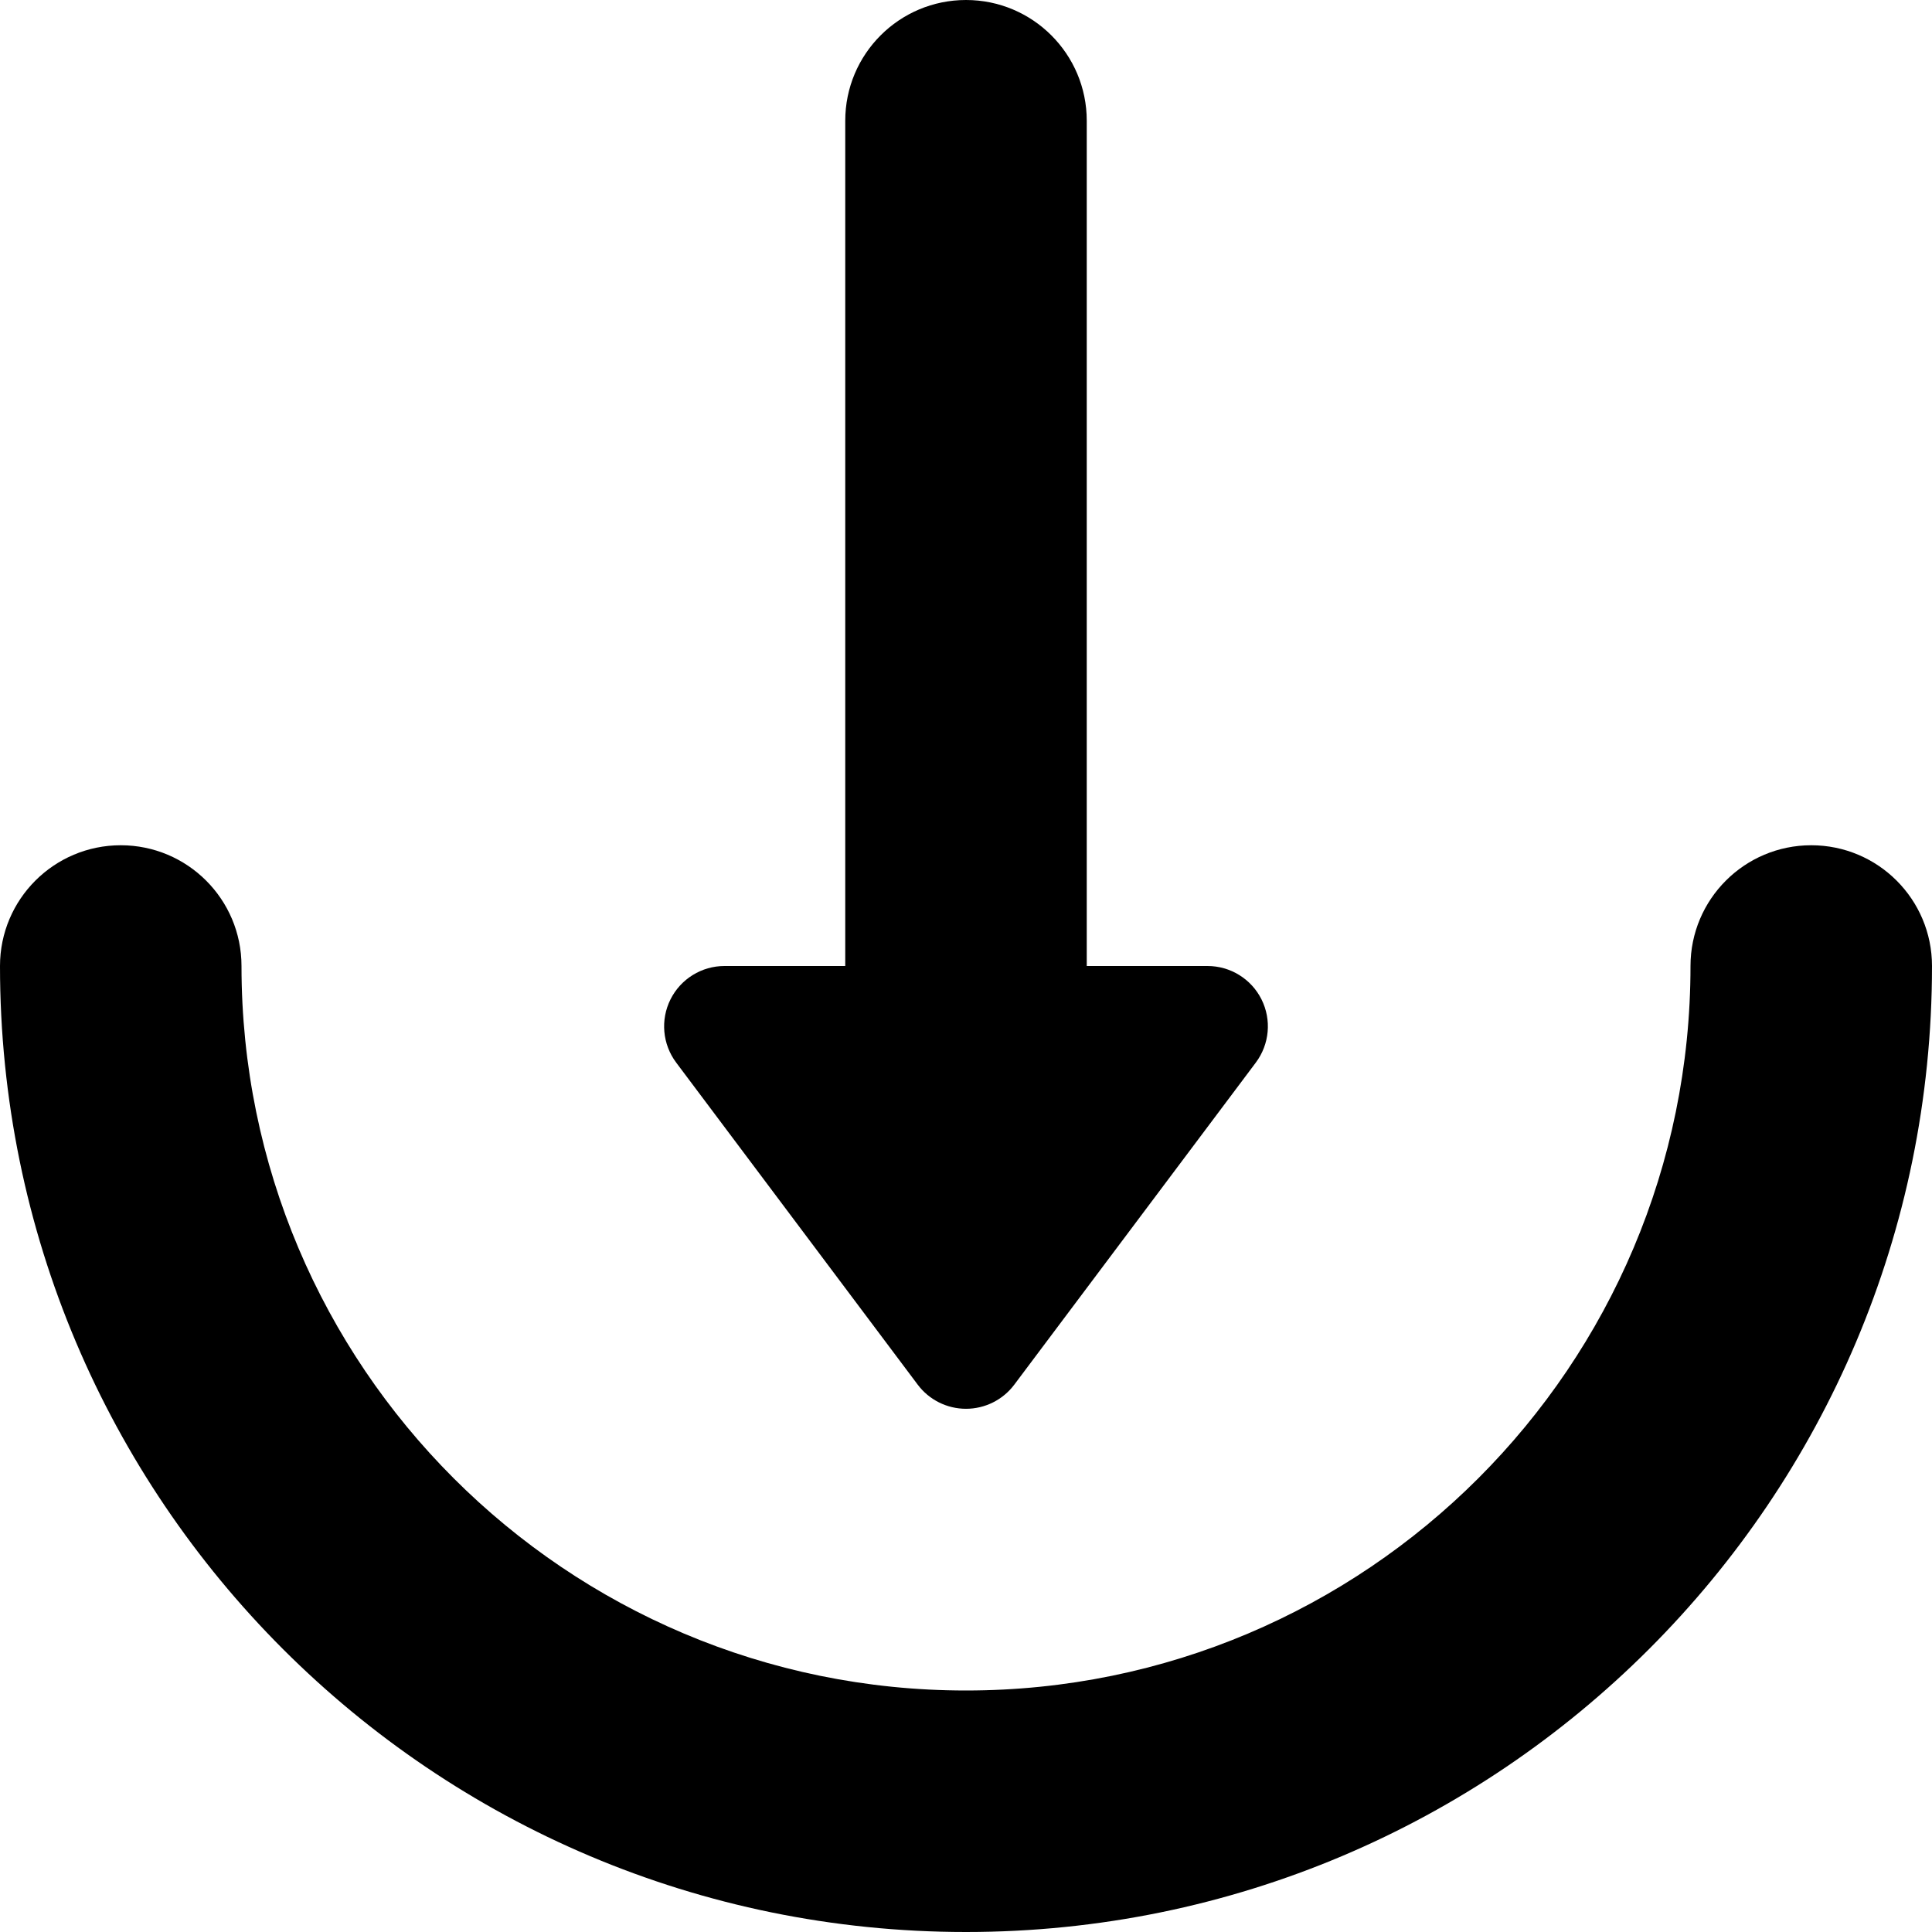
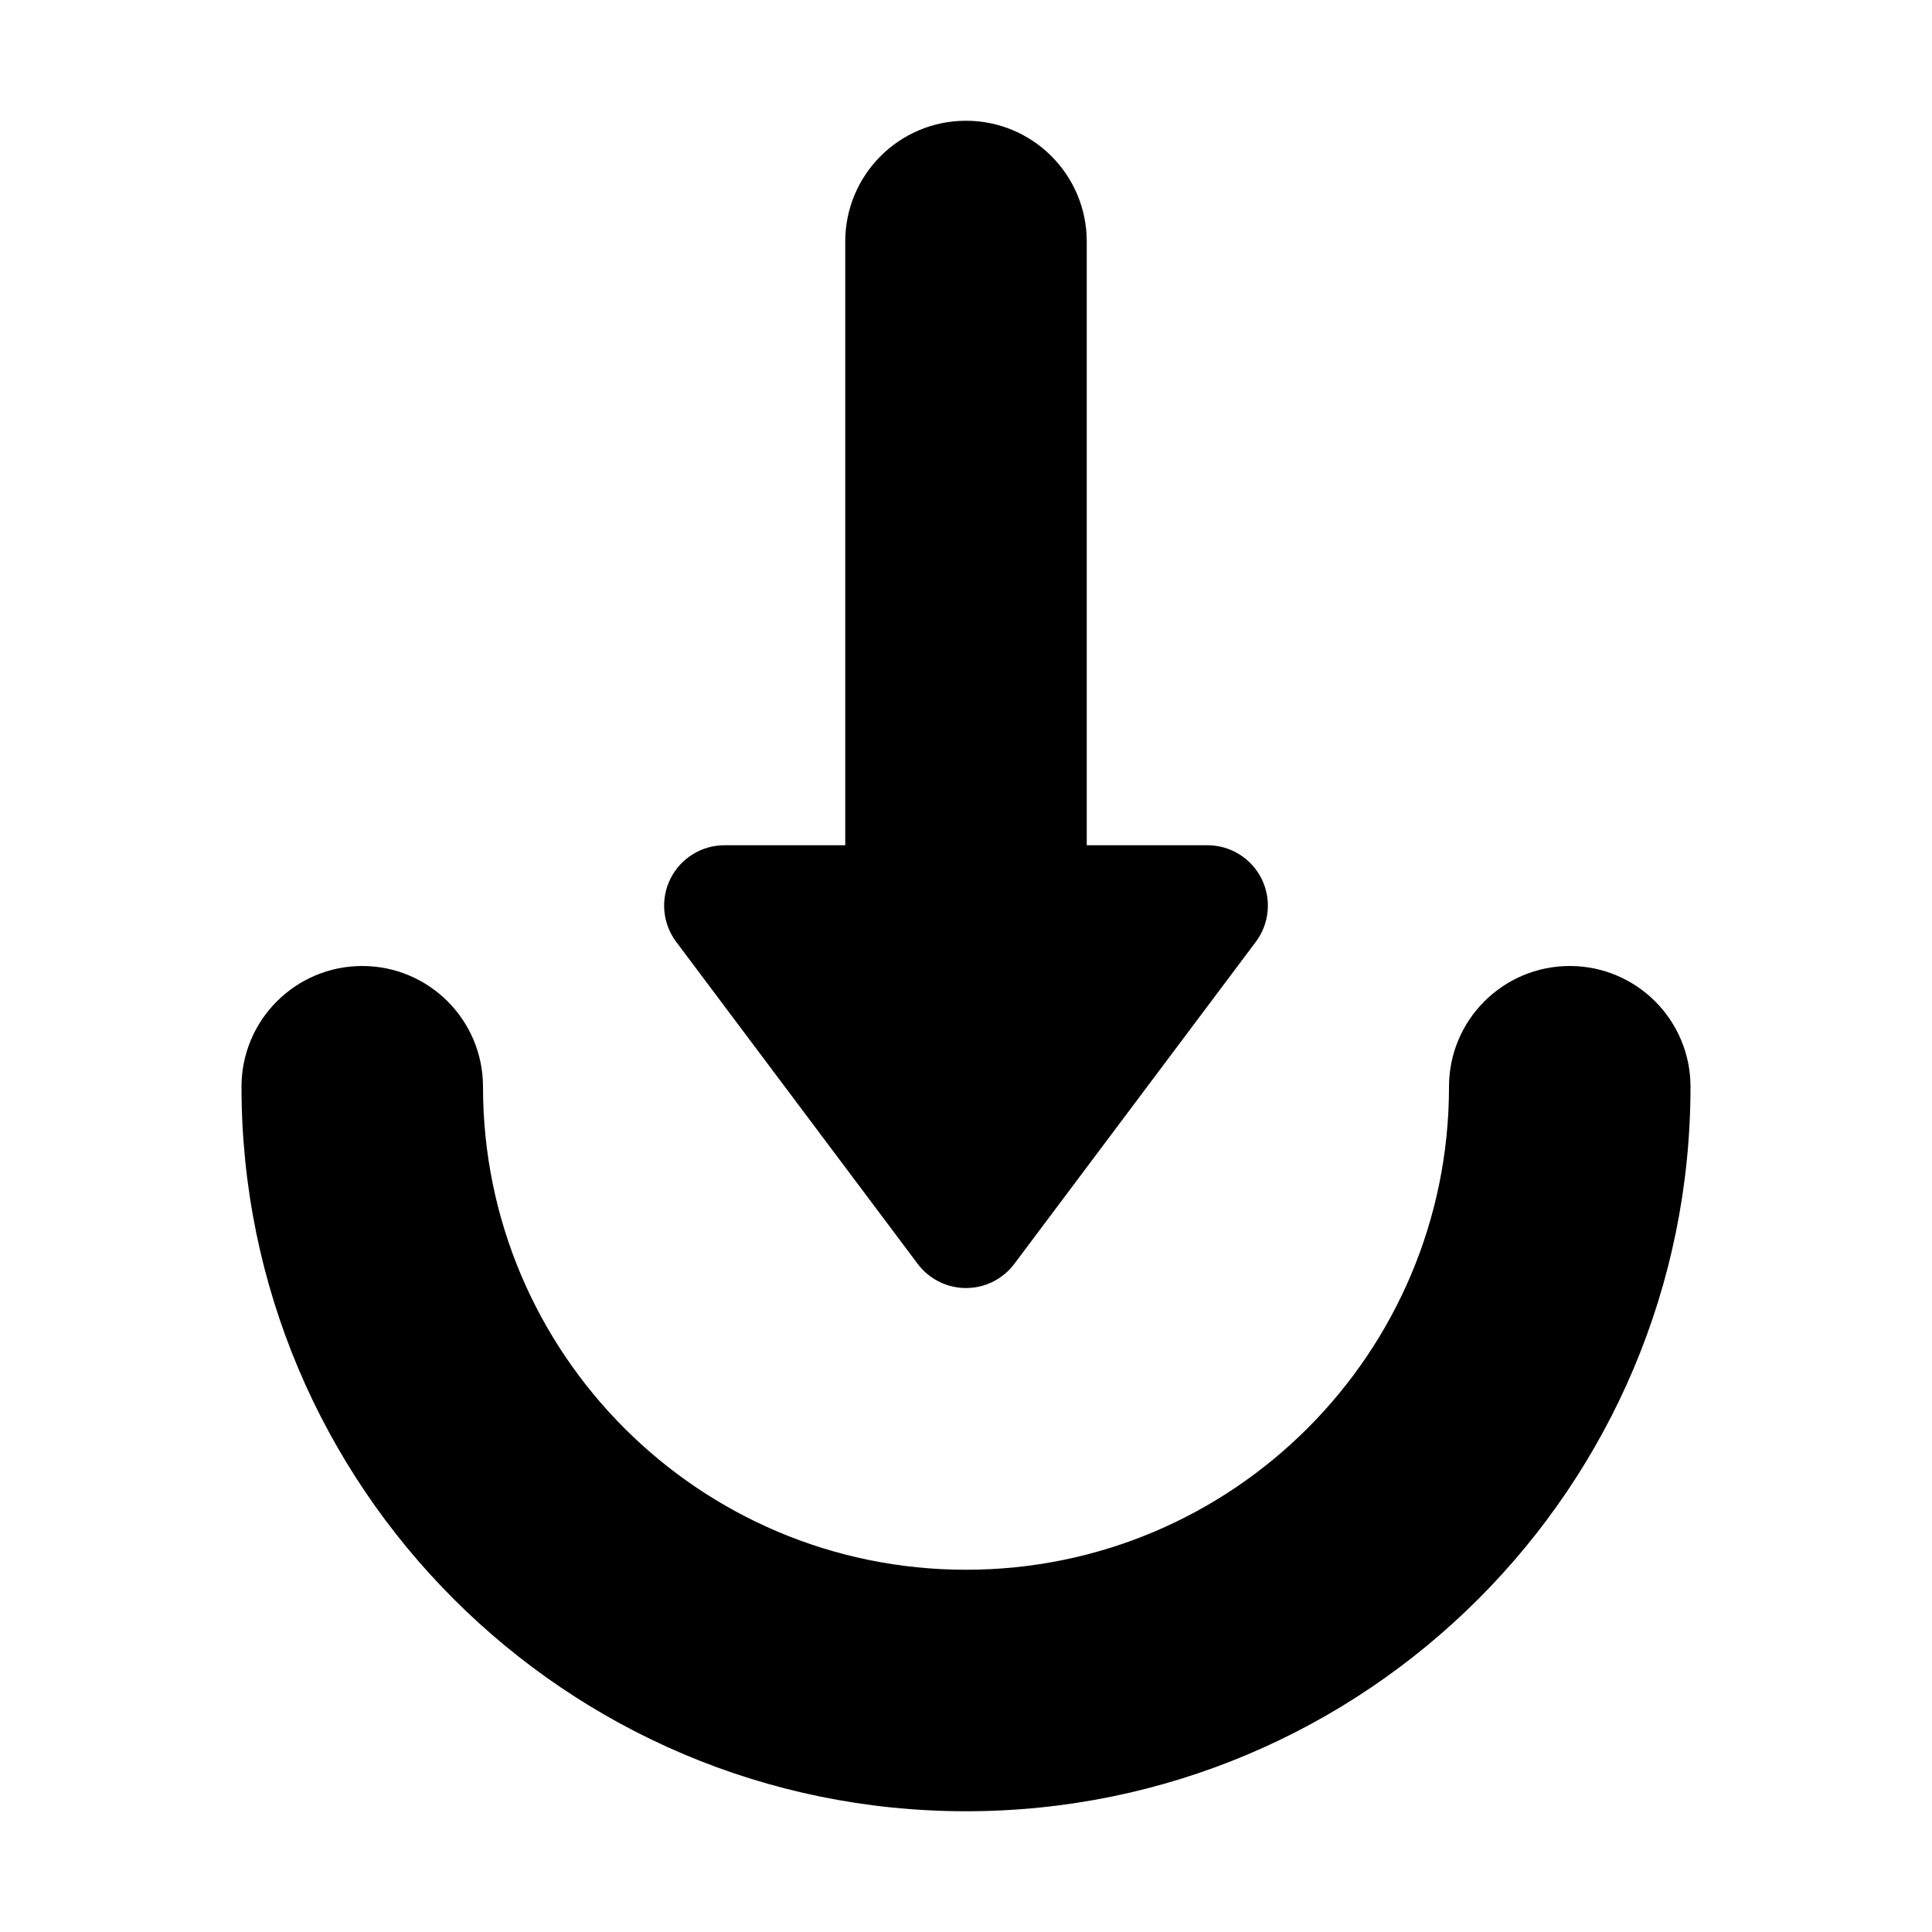
<svg xmlns="http://www.w3.org/2000/svg" width="16" height="16" viewBox="0 0 16 16">
-   <path d="M9 8h1a.5.5 0 0 1 .4.8l-2 2.667a.5.5 0 0 1-.8 0L5.6 8.8A.5.5 0 0 1 6 8h1V1a1 1 0 1 1 2 0v7zM0 8a1 1 0 1 1 2 0 6 6 0 1 0 12 0 1 1 0 0 1 2 0A8 8 0 1 1 0 8z" />
+   <path d="M9 7h1a.5.5 0 0 1 .4.8l-2 2.667a.5.5 0 0 1-.8 0L5.6 7.8A.5.5 0 0 1 6 7h1V2a1 1 0 1 1 2 0v5zM2 9a1 1 0 1 1 2 0 4 4 0 1 0 8 0 1 1 0 0 1 2 0A6 6 0 1 1 2 9z" fill="#000" fill-rule="nonzero" />
</svg>
